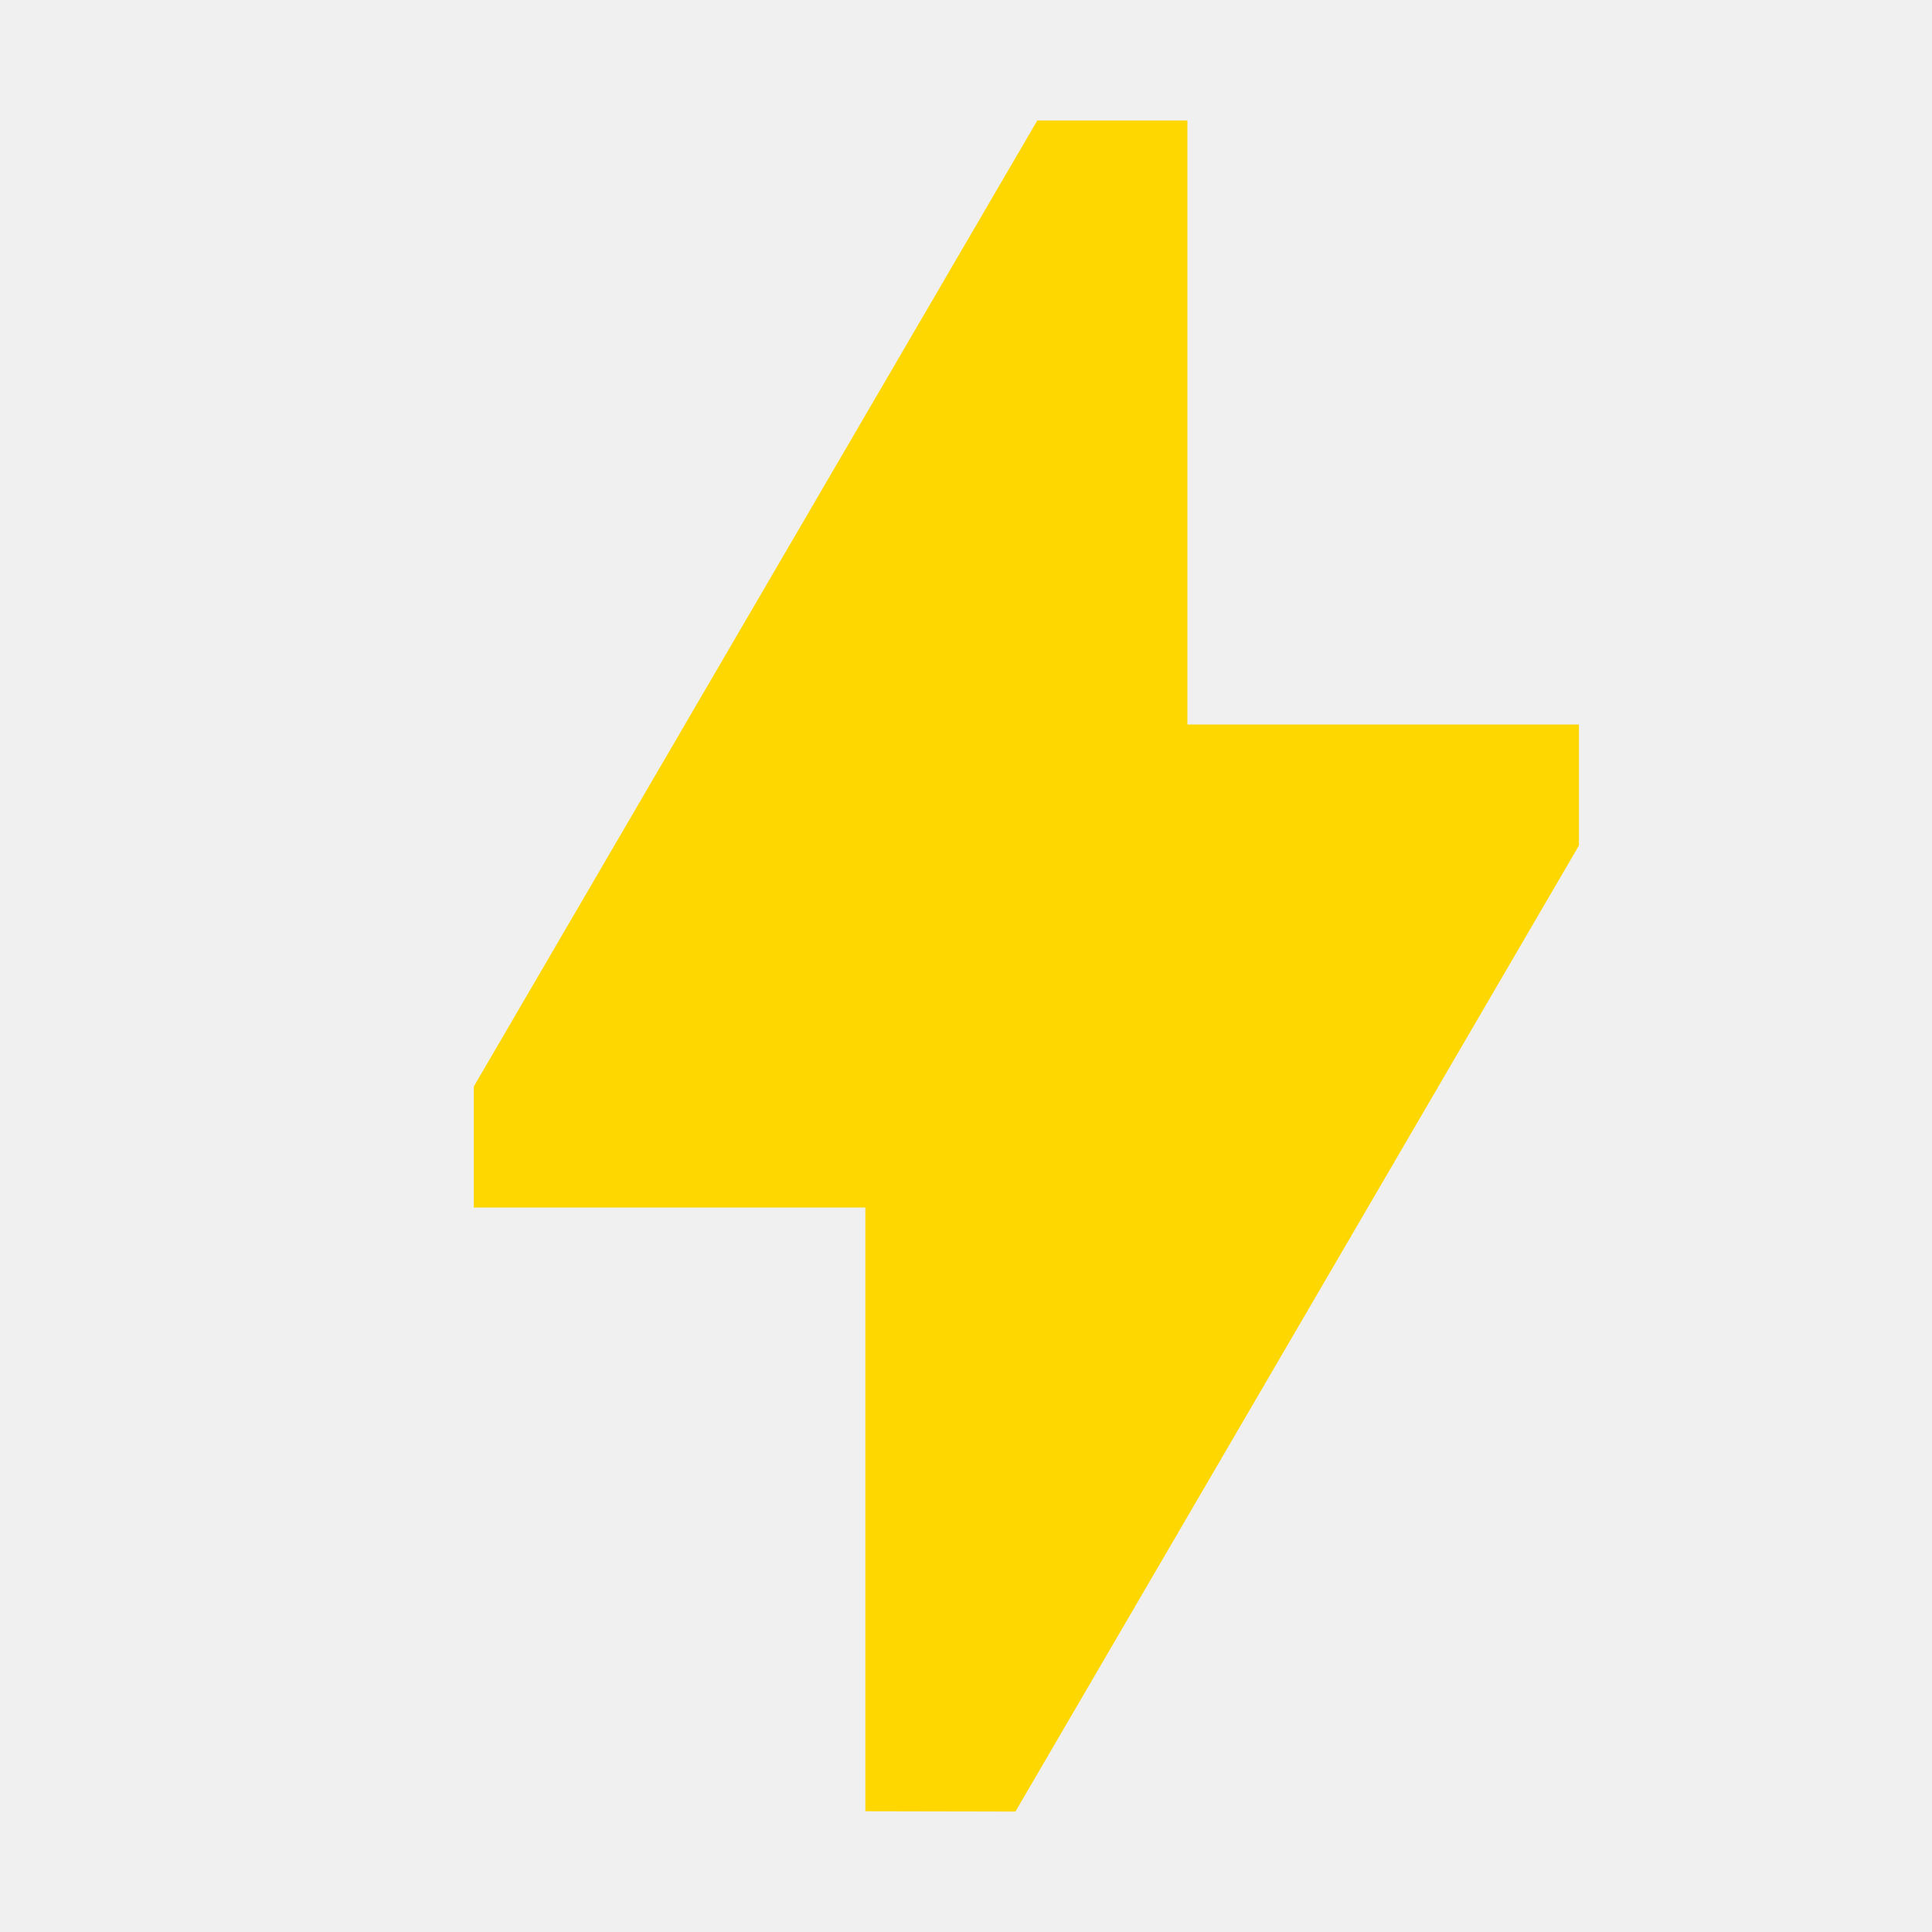
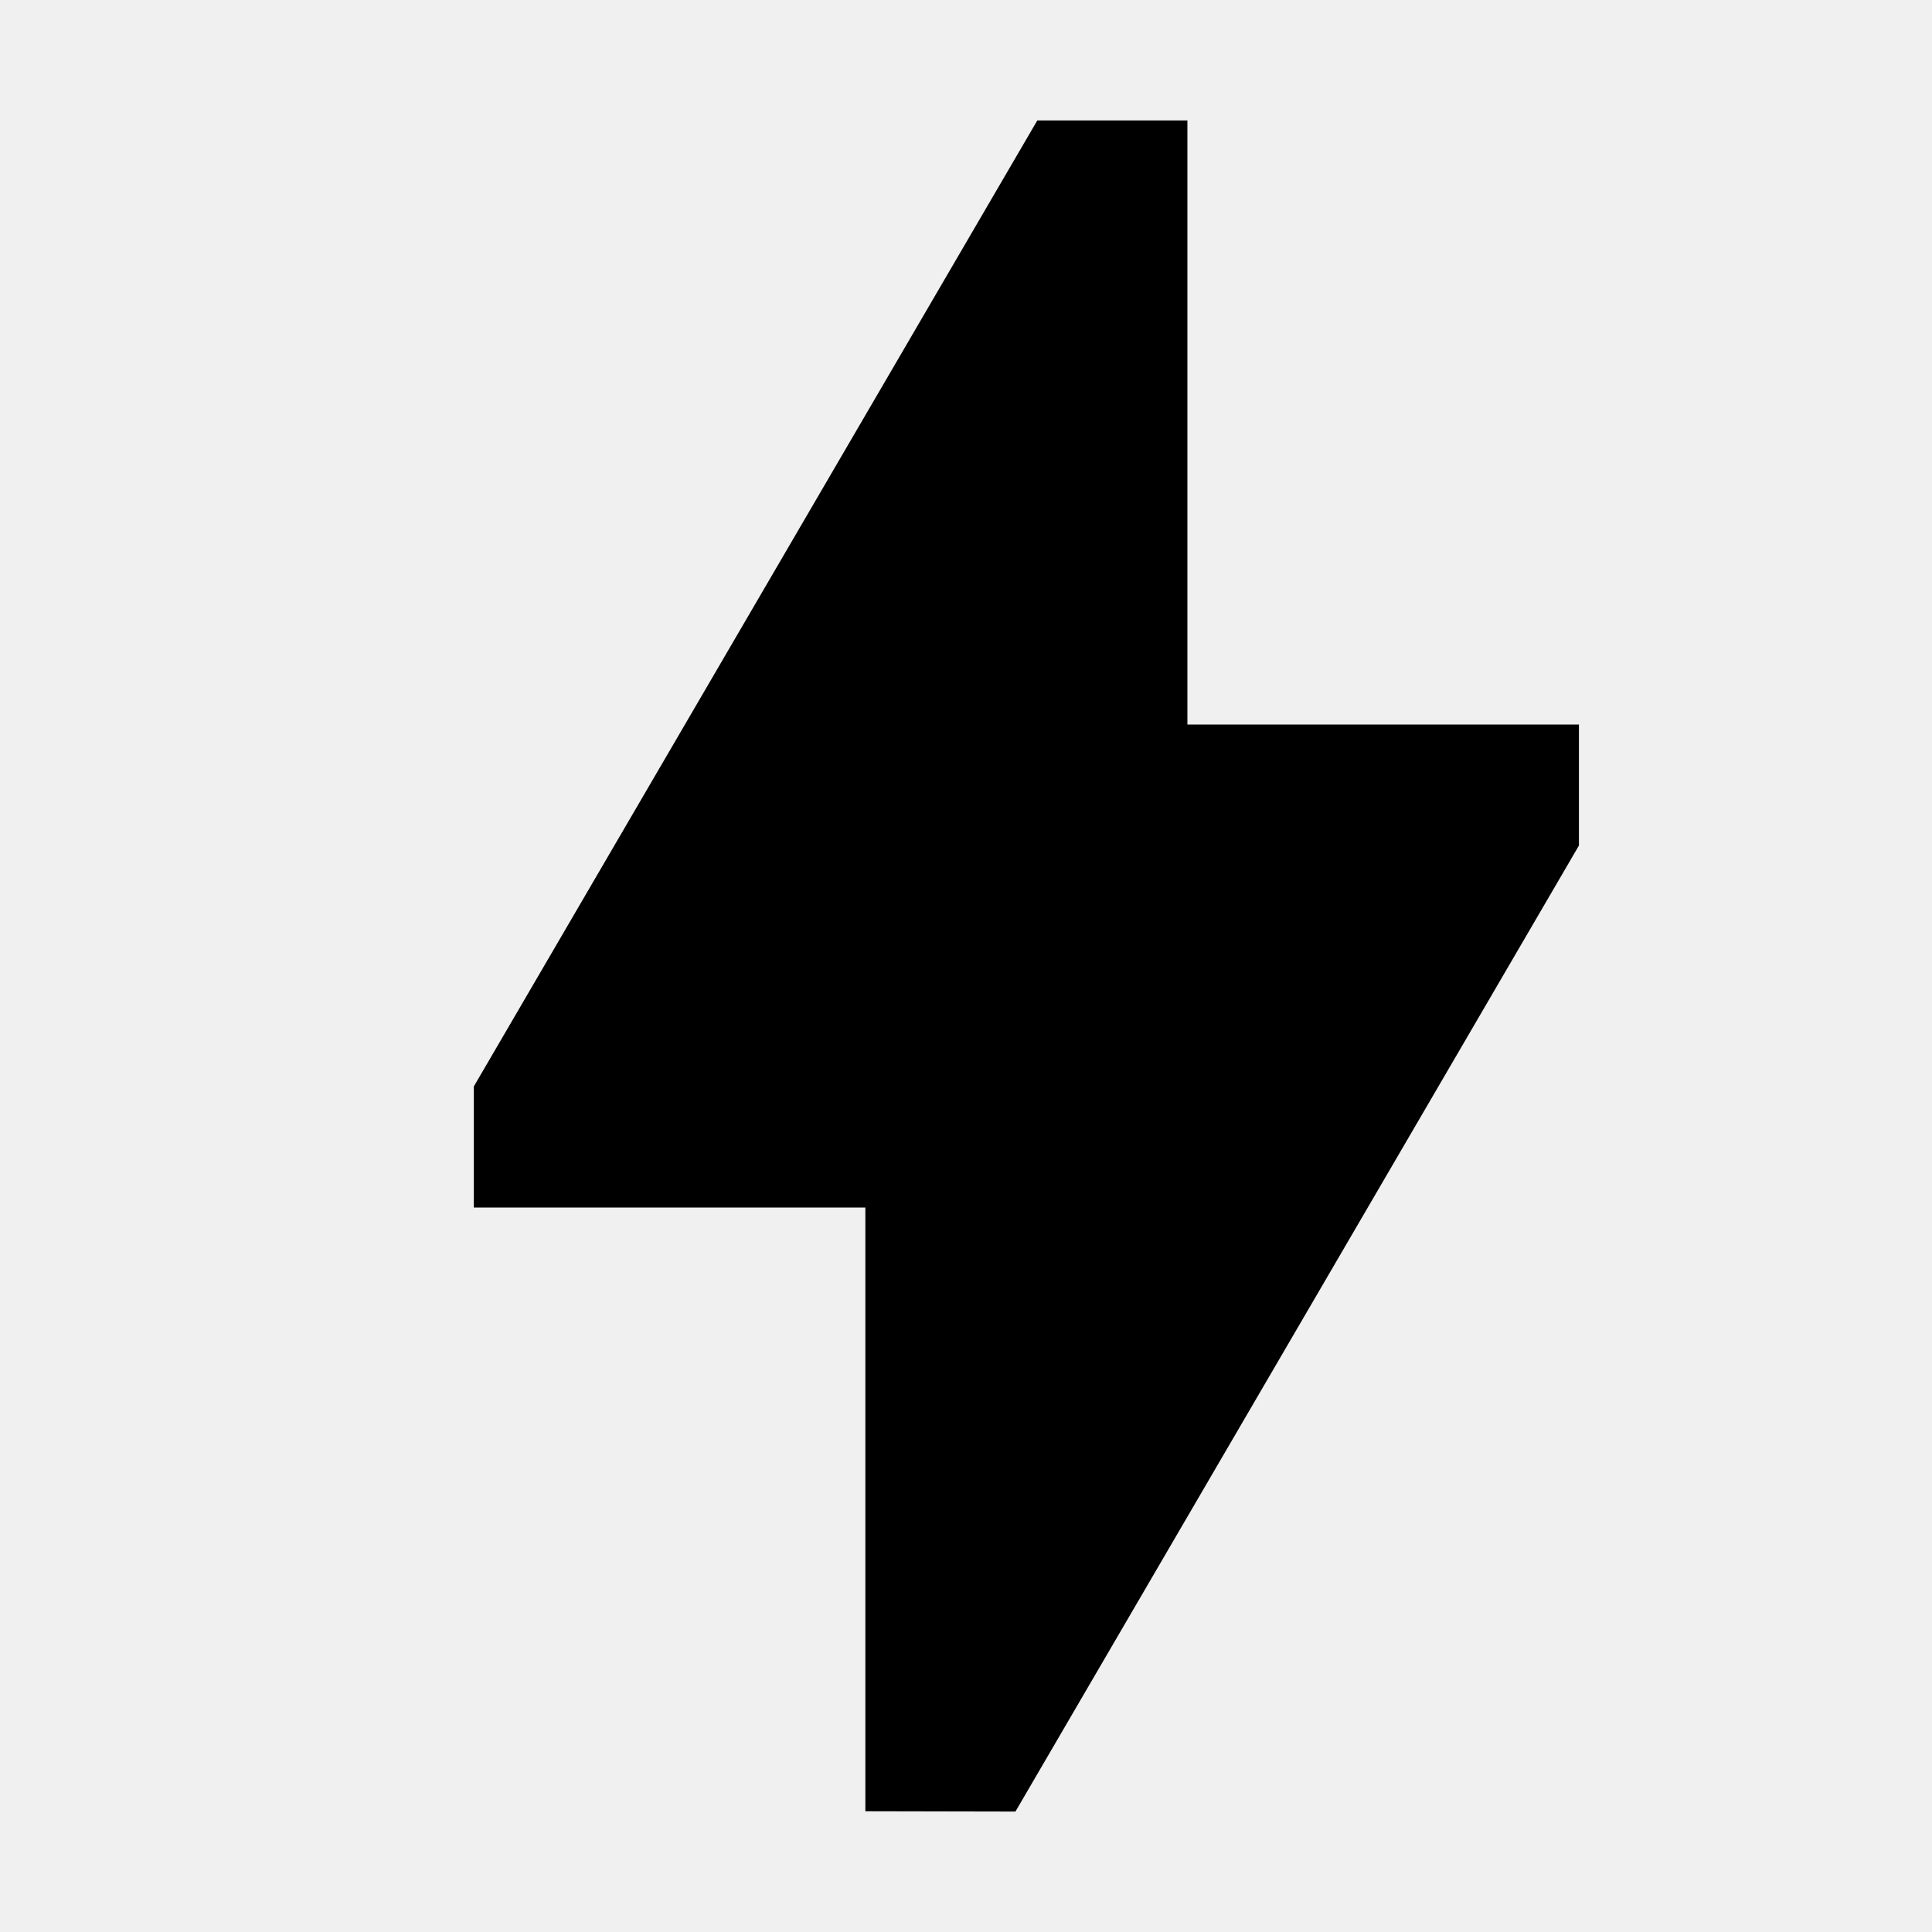
- <svg xmlns="http://www.w3.org/2000/svg" width="32" height="32" viewBox="0 0 32 32" fill="none">
-   <path fill="gold" fill-rule="evenodd" clip-rule="evenodd" d="M19.667 1.995H17.181L7.848 17.995L7.848 20H14.333V30L16.819 30.005L26.152 14.005V12H19.667V1.995Z" />
+ <svg xmlns="http://www.w3.org/2000/svg" class="favicon" width="32" height="32" viewBox="0 0 32 32">
+   <path fill-rule="evenodd" clip-rule="evenodd" d="M19.667 1.995H17.181L7.848 17.995L7.848 20H14.333V30L16.819 30.005L26.152 14.005V12H19.667V1.995Z" />
+   <style>
+ 		@media (prefers-color-scheme: dark) {
+ 			.favicon path {
+ 				fill: #fff;
+ 			}
+ 		}
+ 	</style>
</svg>
